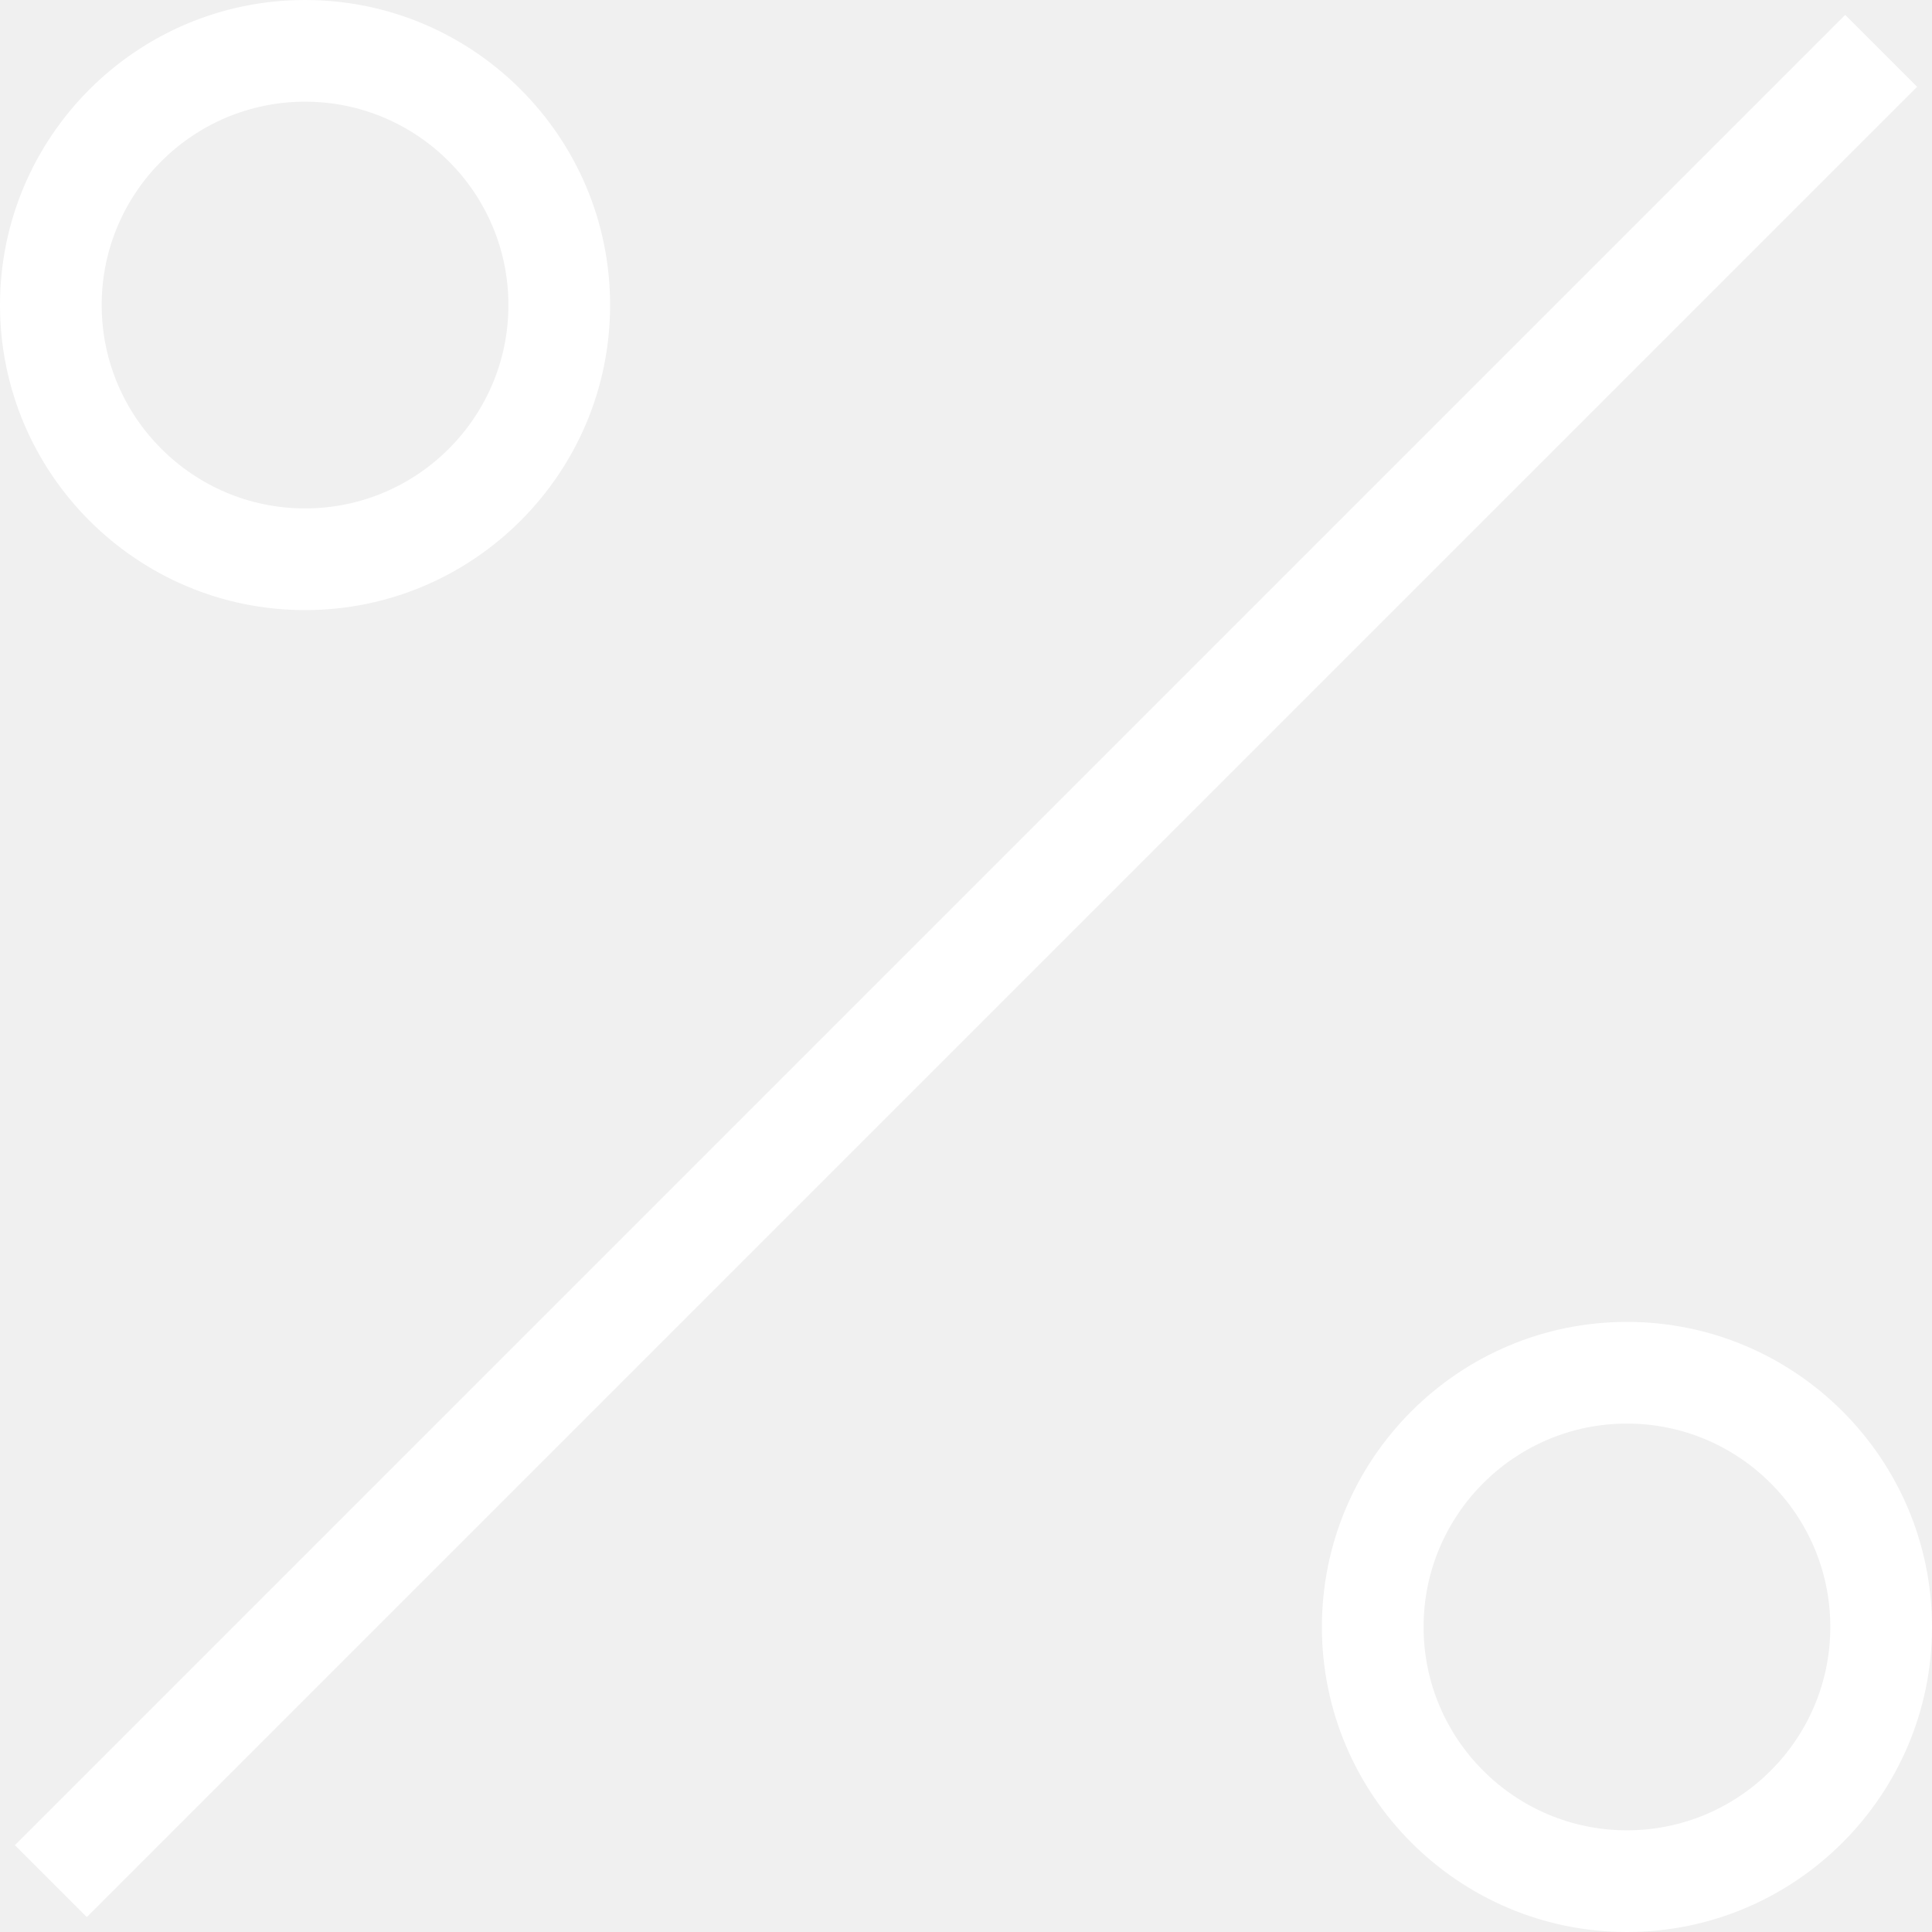
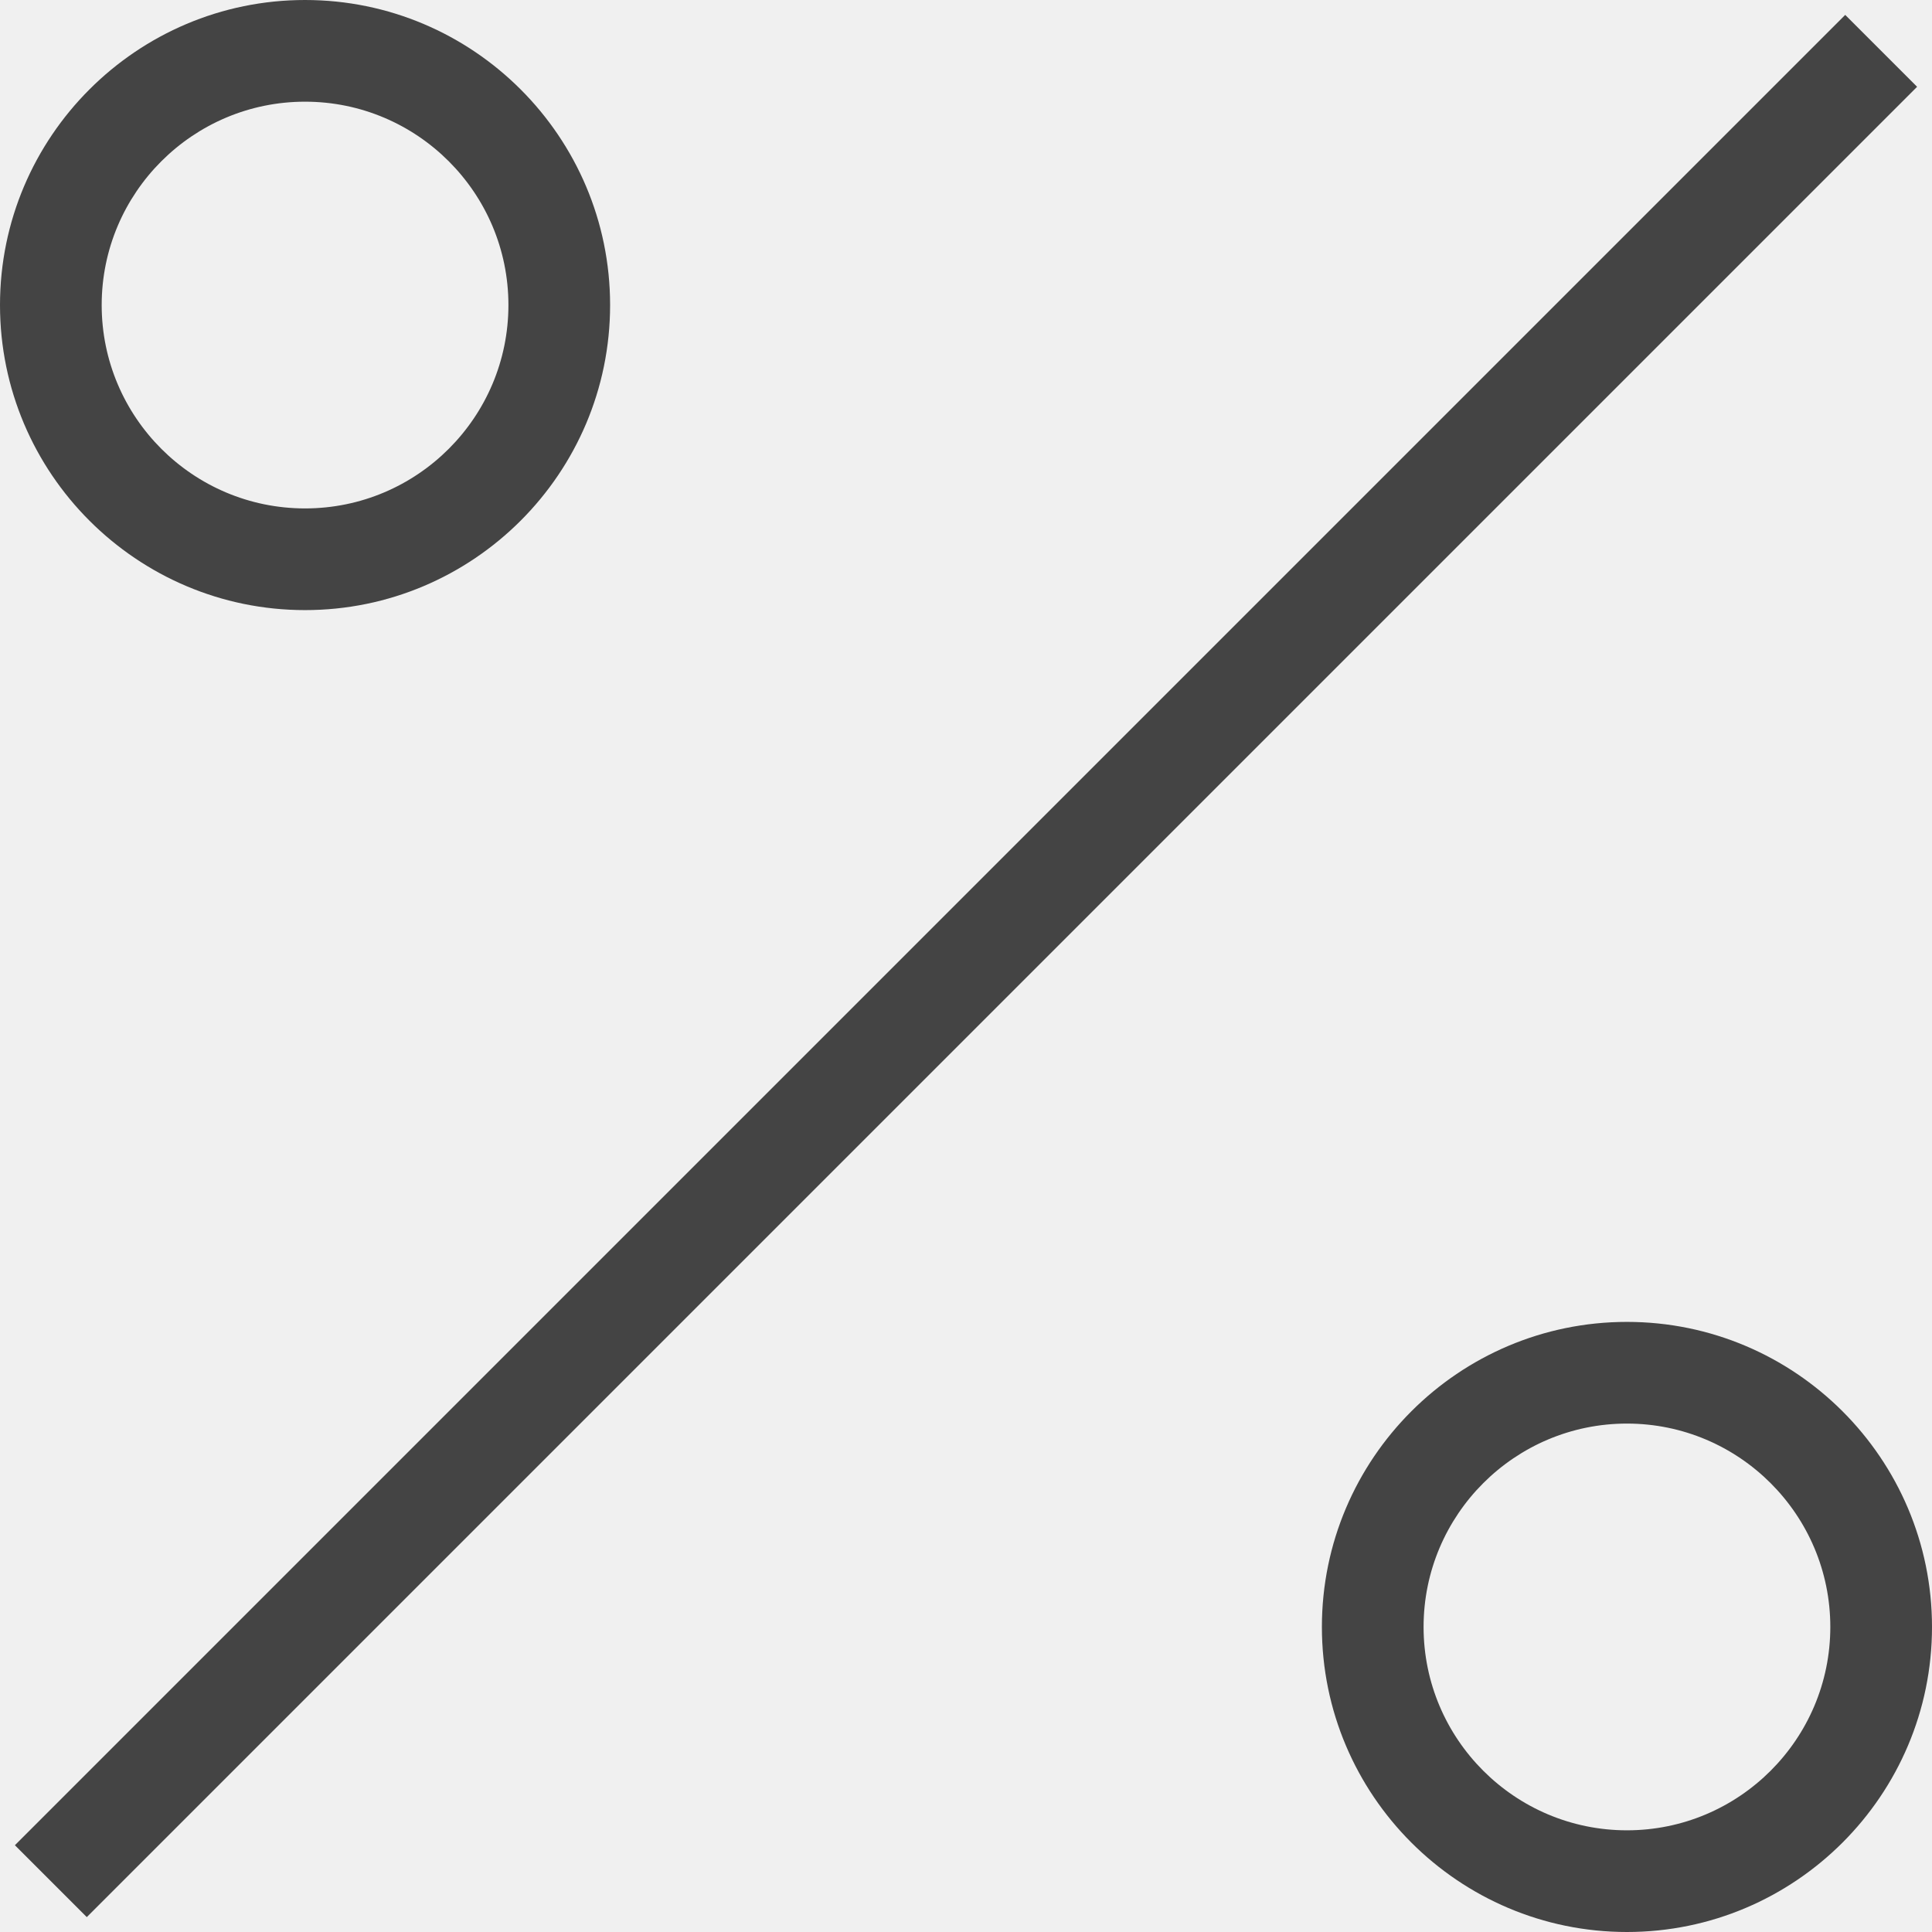
- <svg xmlns="http://www.w3.org/2000/svg" version="1.1" id="Capa_1" x="0px" y="0px" viewBox="0 0 38 38" style="enable-background:new 0 0 38 38;" xml:space="preserve" fill="#FFF">
+ <svg xmlns="http://www.w3.org/2000/svg" version="1.1" id="Capa_1" x="0px" y="0px" viewBox="0 0 38 38" style="enable-background:new 0 0 38 38;" xml:space="preserve" fill="#444">
  <g>
    <path d="M0.293,36.293l36-36l1.414,1.414l-36,36L0.293,36.293z" />
    <path d="M6,12c3.309,0,6-2.691,6-6S9.309,0,6,0S0,2.691,0,6S2.691,12,6,12z M6,2c2.206,0,4,1.794,4,4s-1.794,4-4,4S2,8.206,2,6   S3.794,2,6,2z" />
    <path d="M32,26c-3.309,0-6,2.691-6,6s2.691,6,6,6s6-2.691,6-6S35.309,26,32,26z M32,36c-2.206,0-4-1.794-4-4s1.794-4,4-4   s4,1.794,4,4S34.206,36,32,36z" />
  </g>
  <g>
</g>
  <g>
</g>
  <g>
</g>
  <g>
</g>
  <g>
</g>
  <g>
</g>
  <g>
</g>
  <g>
</g>
  <g>
</g>
  <g>
</g>
  <g>
</g>
  <g>
</g>
  <g>
</g>
  <g>
</g>
  <g>
</g>
</svg>
